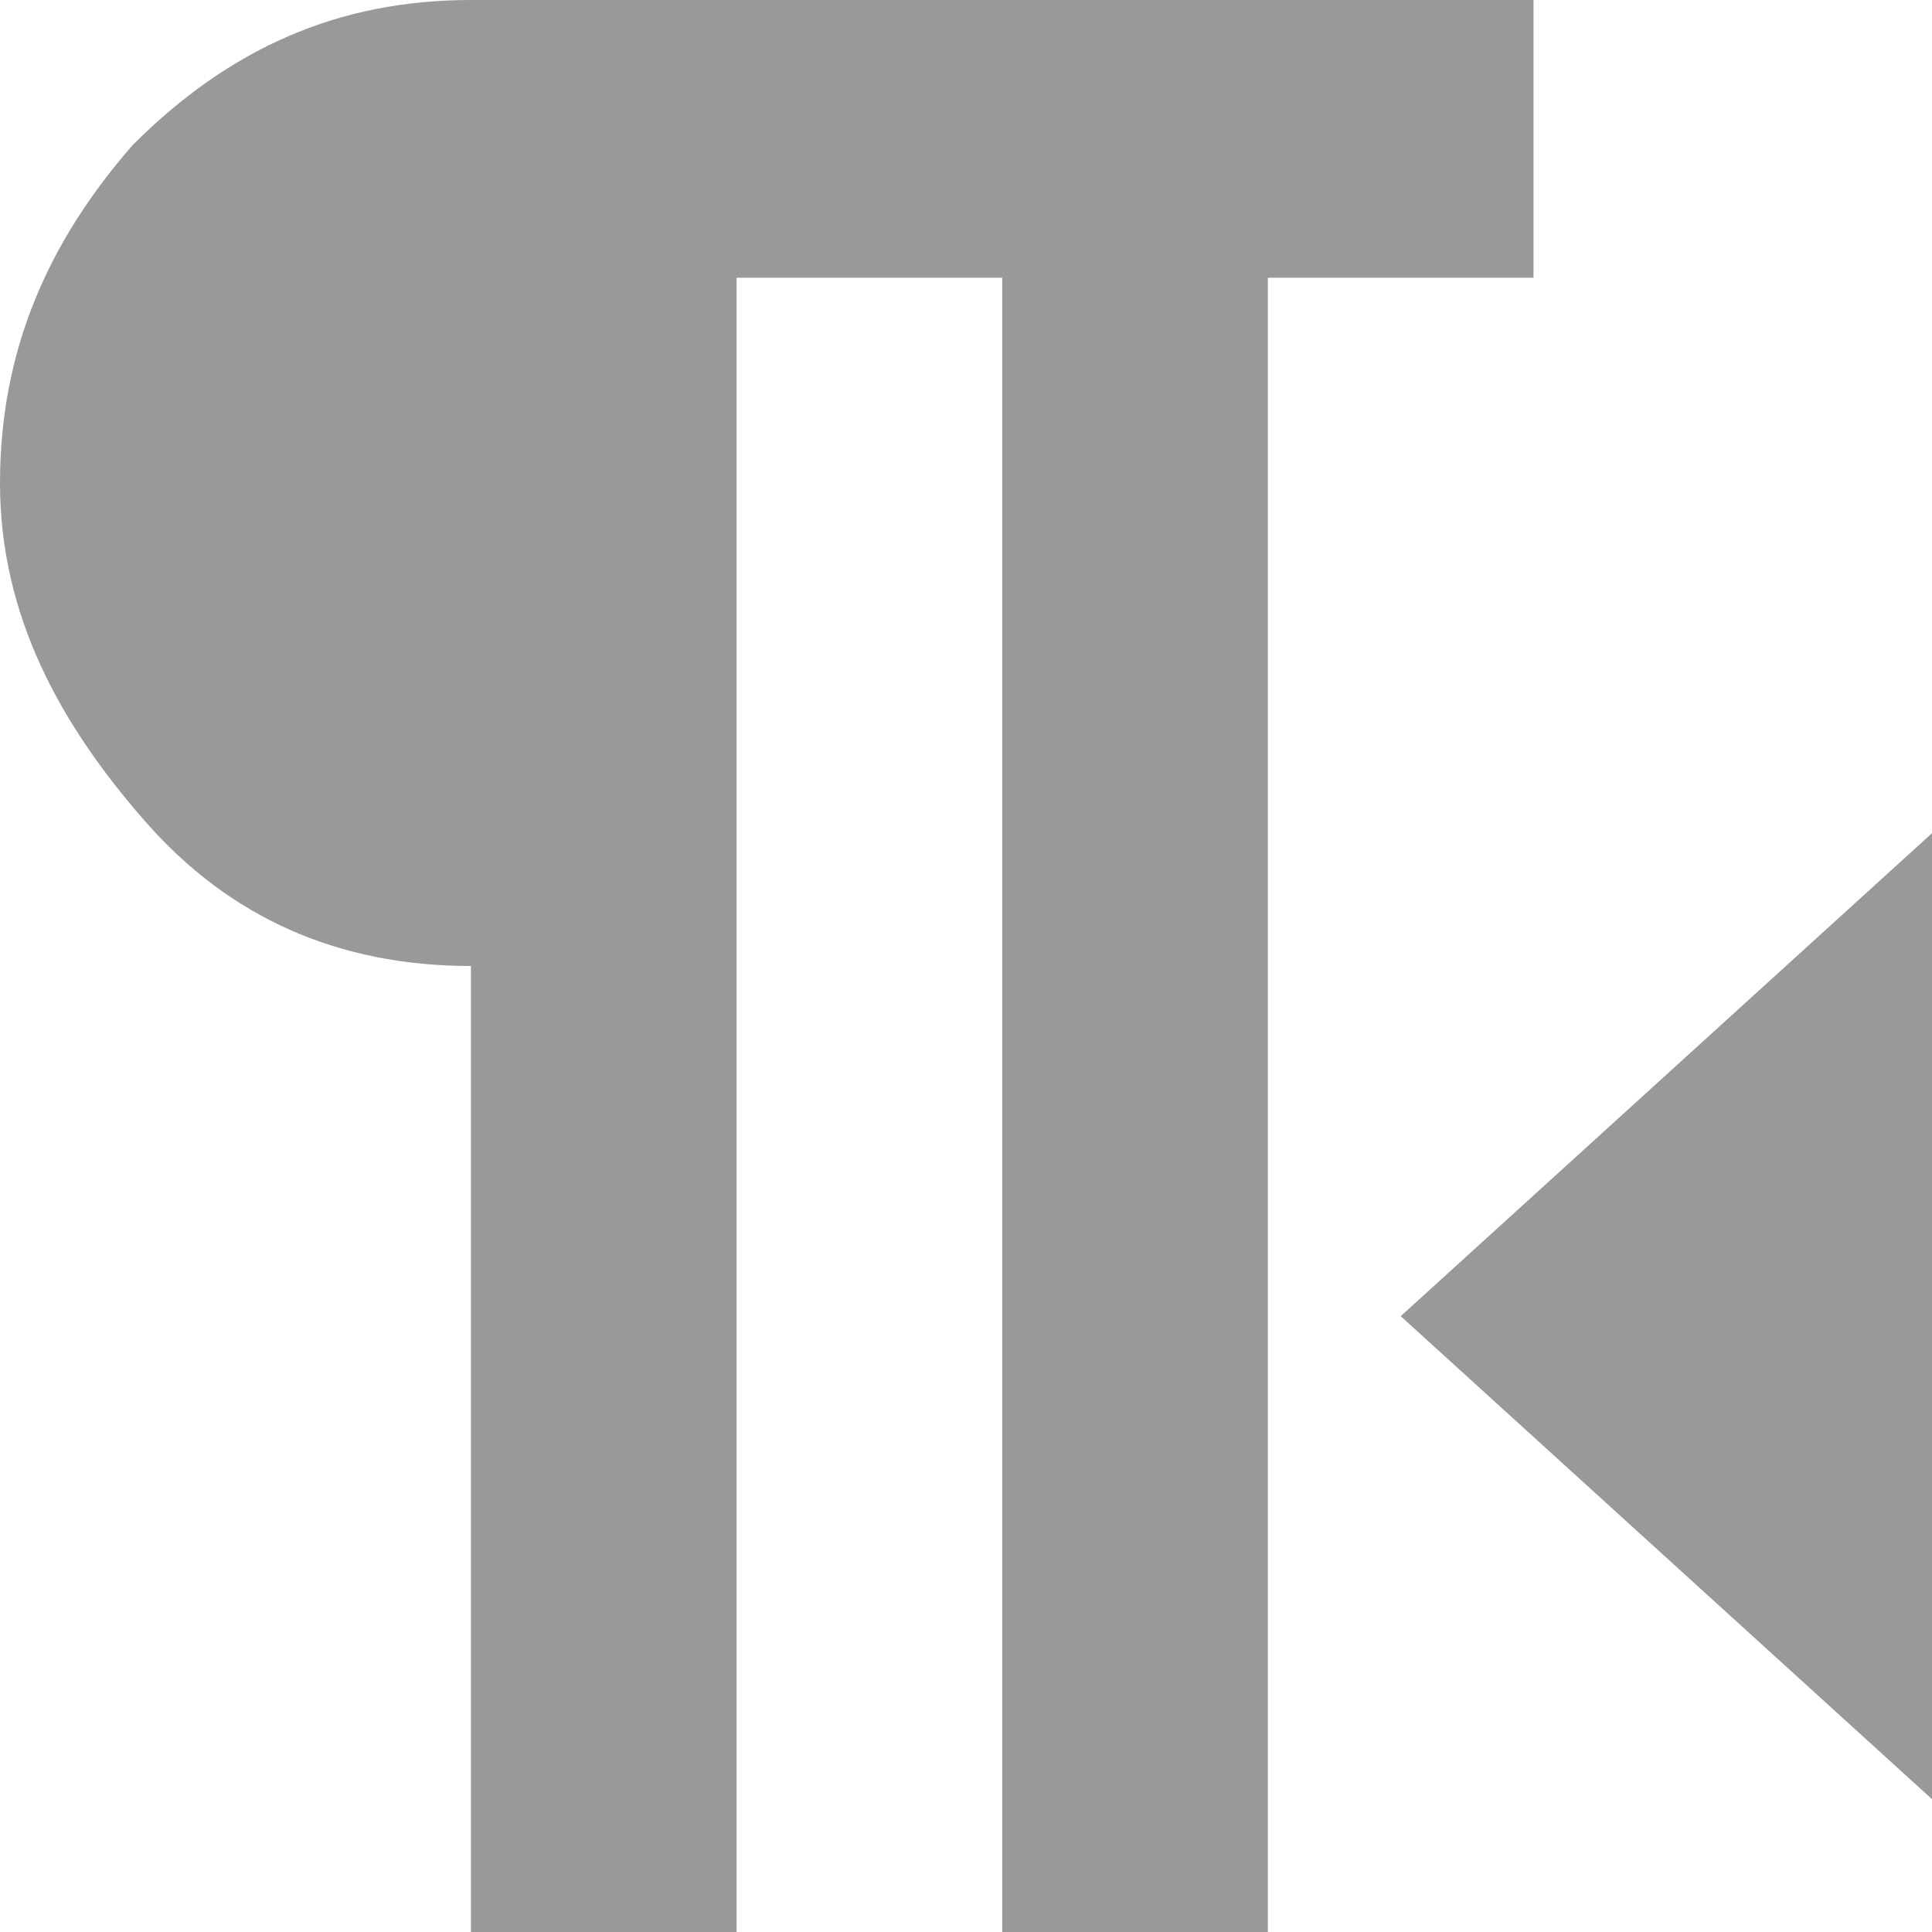
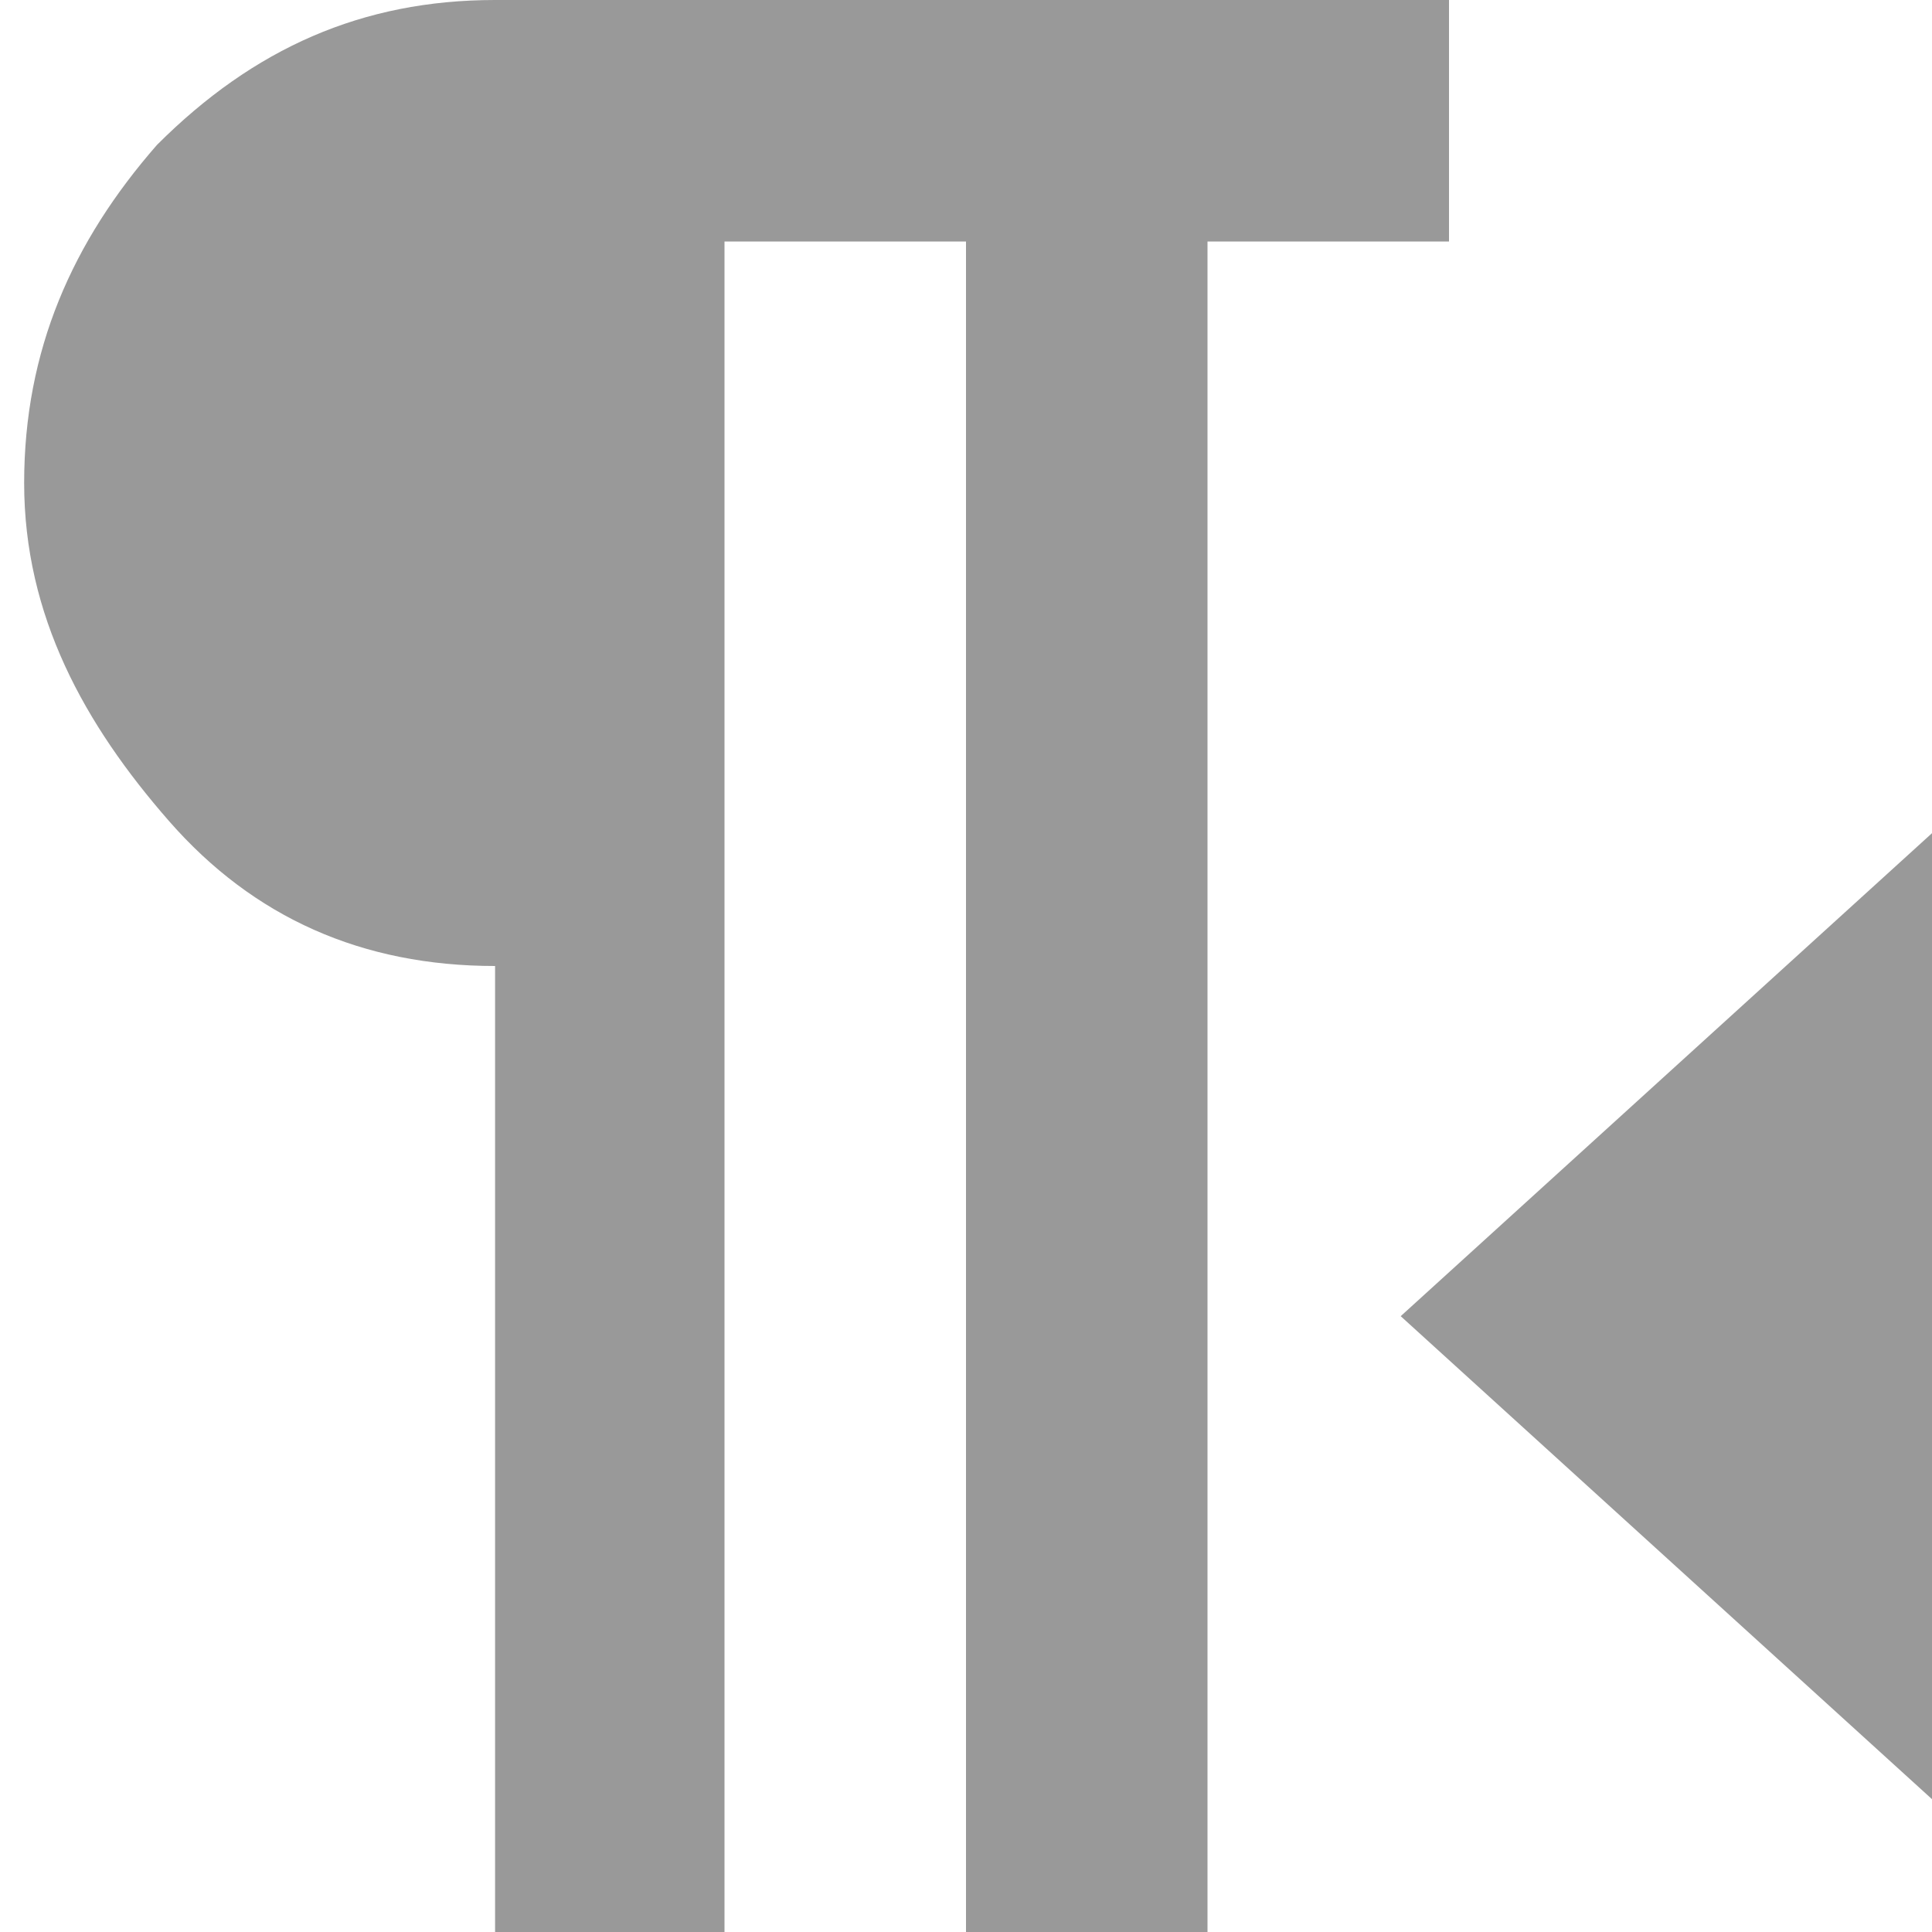
- <svg xmlns="http://www.w3.org/2000/svg" version="1.1" x="0px" y="0px" width="16px" height="16px" viewBox="0 0 16 16" style="overflow:visible;enable-background:new 0 0 16 16;" xml:space="preserve" preserveAspectRatio="xMinYMid meet">
+ <svg xmlns="http://www.w3.org/2000/svg" version="1.1" x="0px" y="0px" width="16px" height="16px" viewBox="-0.2 0 16 16" style="overflow:visible;enable-background:new -0.2 0 16 16;" xml:space="preserve">
  <defs>
</defs>
-   <path style="fill:#999999;" d="M3.9,0h8.8v2.3h-2.2V16H8.3V2.3H6.1V16H3.9V8c-1.1,0-2-0.4-2.7-1.2S0,5.1,0,4c0-1.1,0.4-2,1.1-2.8  C1.9,0.4,2.8,0,3.9,0z M16,14.9l-4.4-4l4.4-4V14.9z" />
+   <path style="fill:#999999;" d="M3.9,0h7.9v2h-2v14h-2V2h-2v14H3.9V8c-1.1,0-2-0.4-2.7-1.2S0,5.1,0,4c0-1.1,0.4-2,1.1-2.8  C1.9,0.4,2.8,0,3.9,0z M15.8,14.9l-4.4-4l4.4-4V14.9z" />
</svg>
